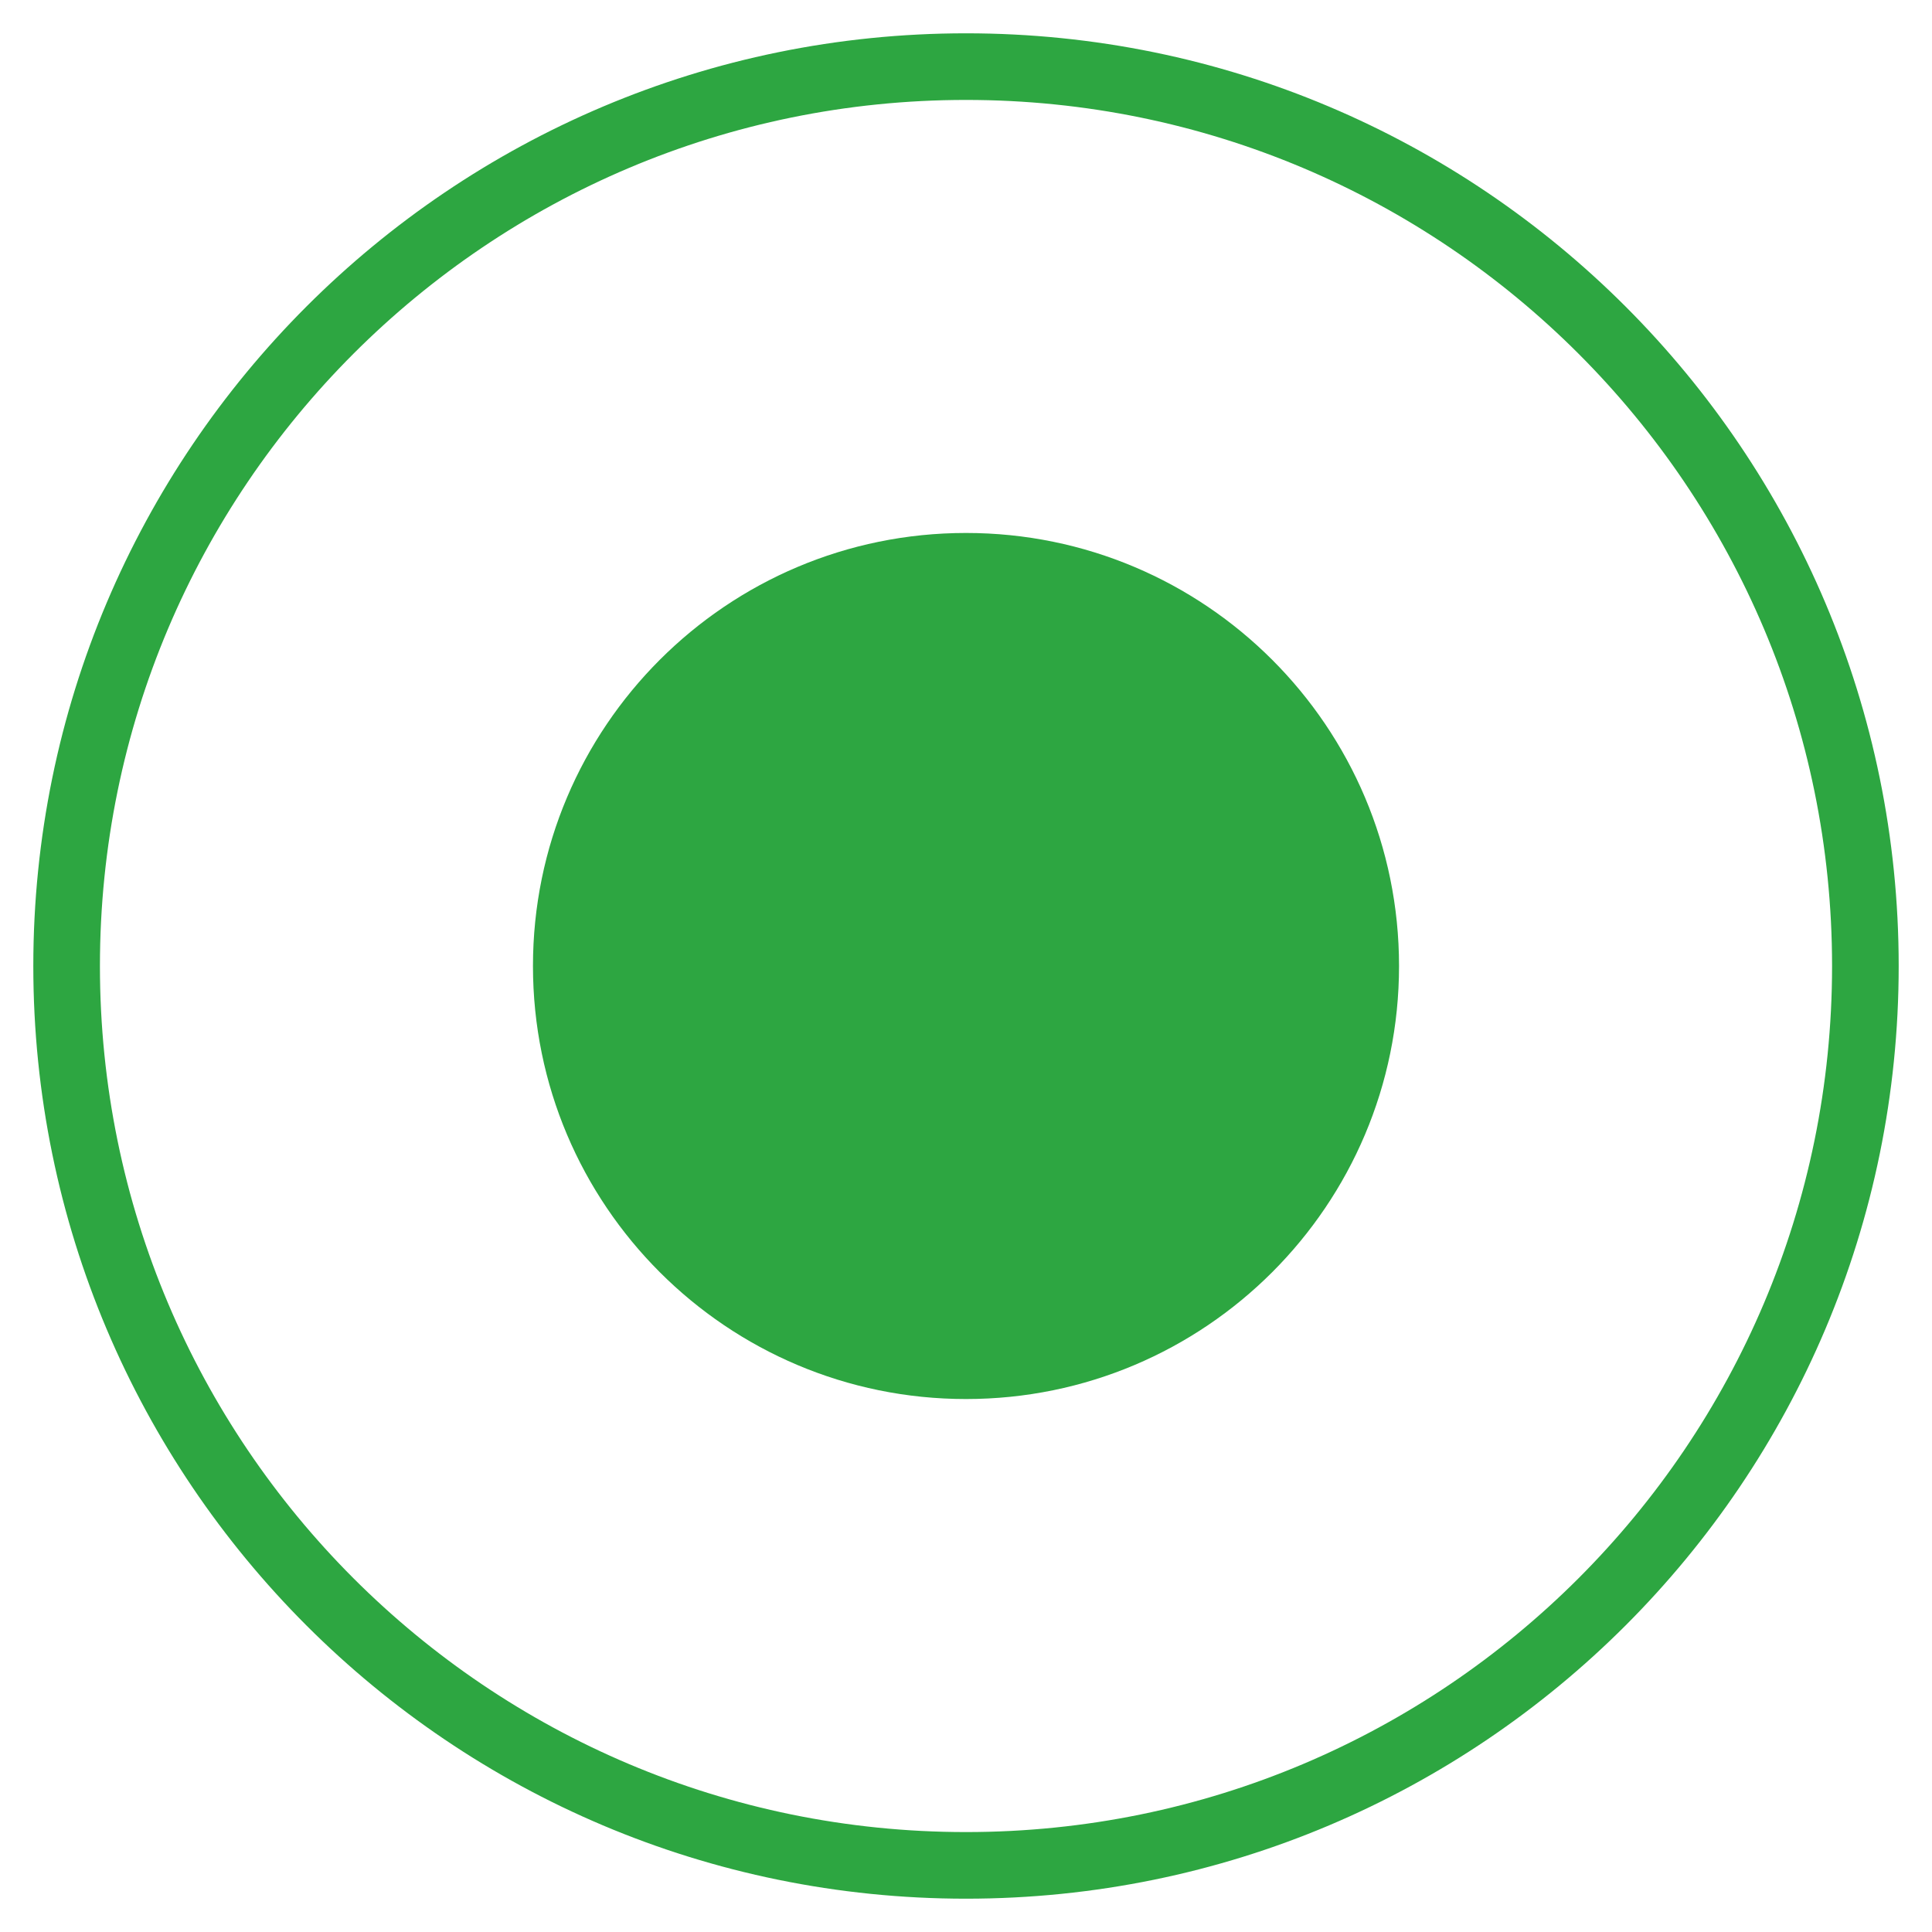
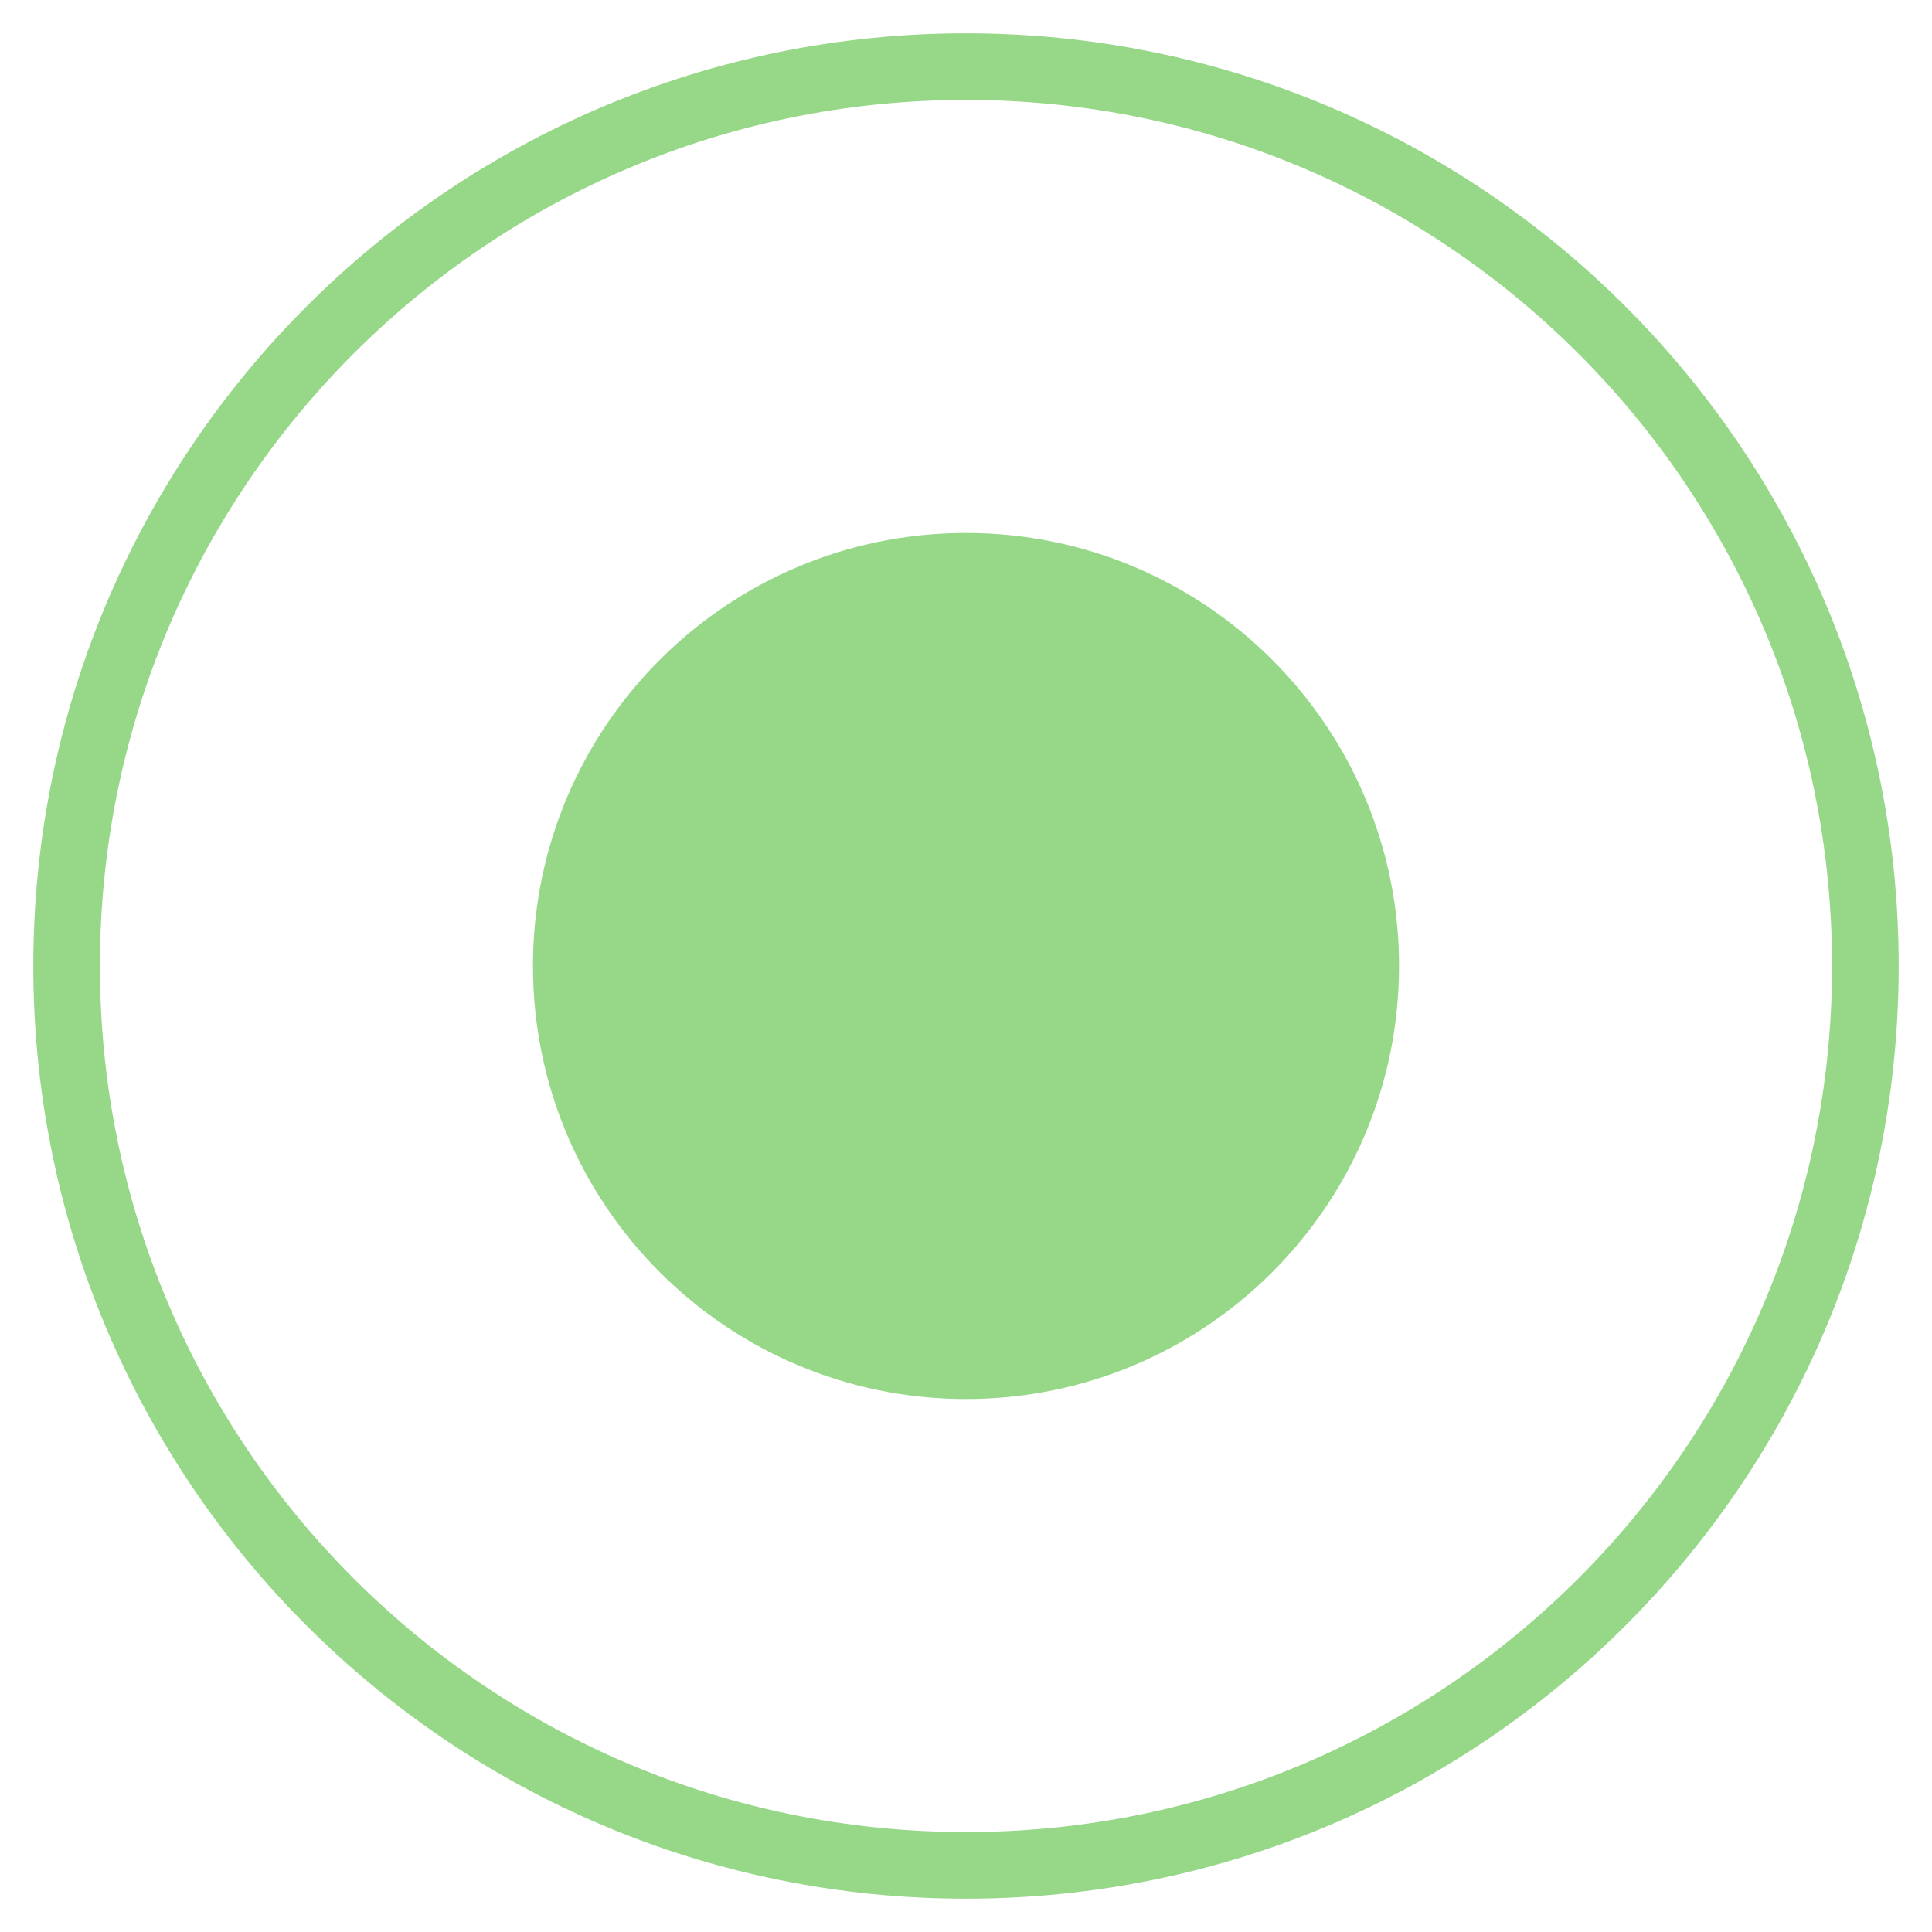
<svg xmlns="http://www.w3.org/2000/svg" width="29px" height="29px" viewBox="0 0 29 29" version="1.1">
  <g id="Page-1" stroke="none" stroke-width="1" fill="none" fill-rule="evenodd">
-     <g id="Colors/dark-green" transform="translate(8, 8)" fill="#2DA641">
+     <g id="Colors/green" transform="translate(8, 8)" fill="#96d788">
      <rect id="Rectangle" x="0" y="0" width="13" height="13" rx="6.5" />
    </g>
-     <circle id="Oval-3" stroke="#2DA641" cx="14.5" cy="14.5" r="13.5" />
+     <circle id="Oval-3" stroke="#96d788" cx="14.5" cy="14.5" r="13.5" />
  </g>
</svg>
